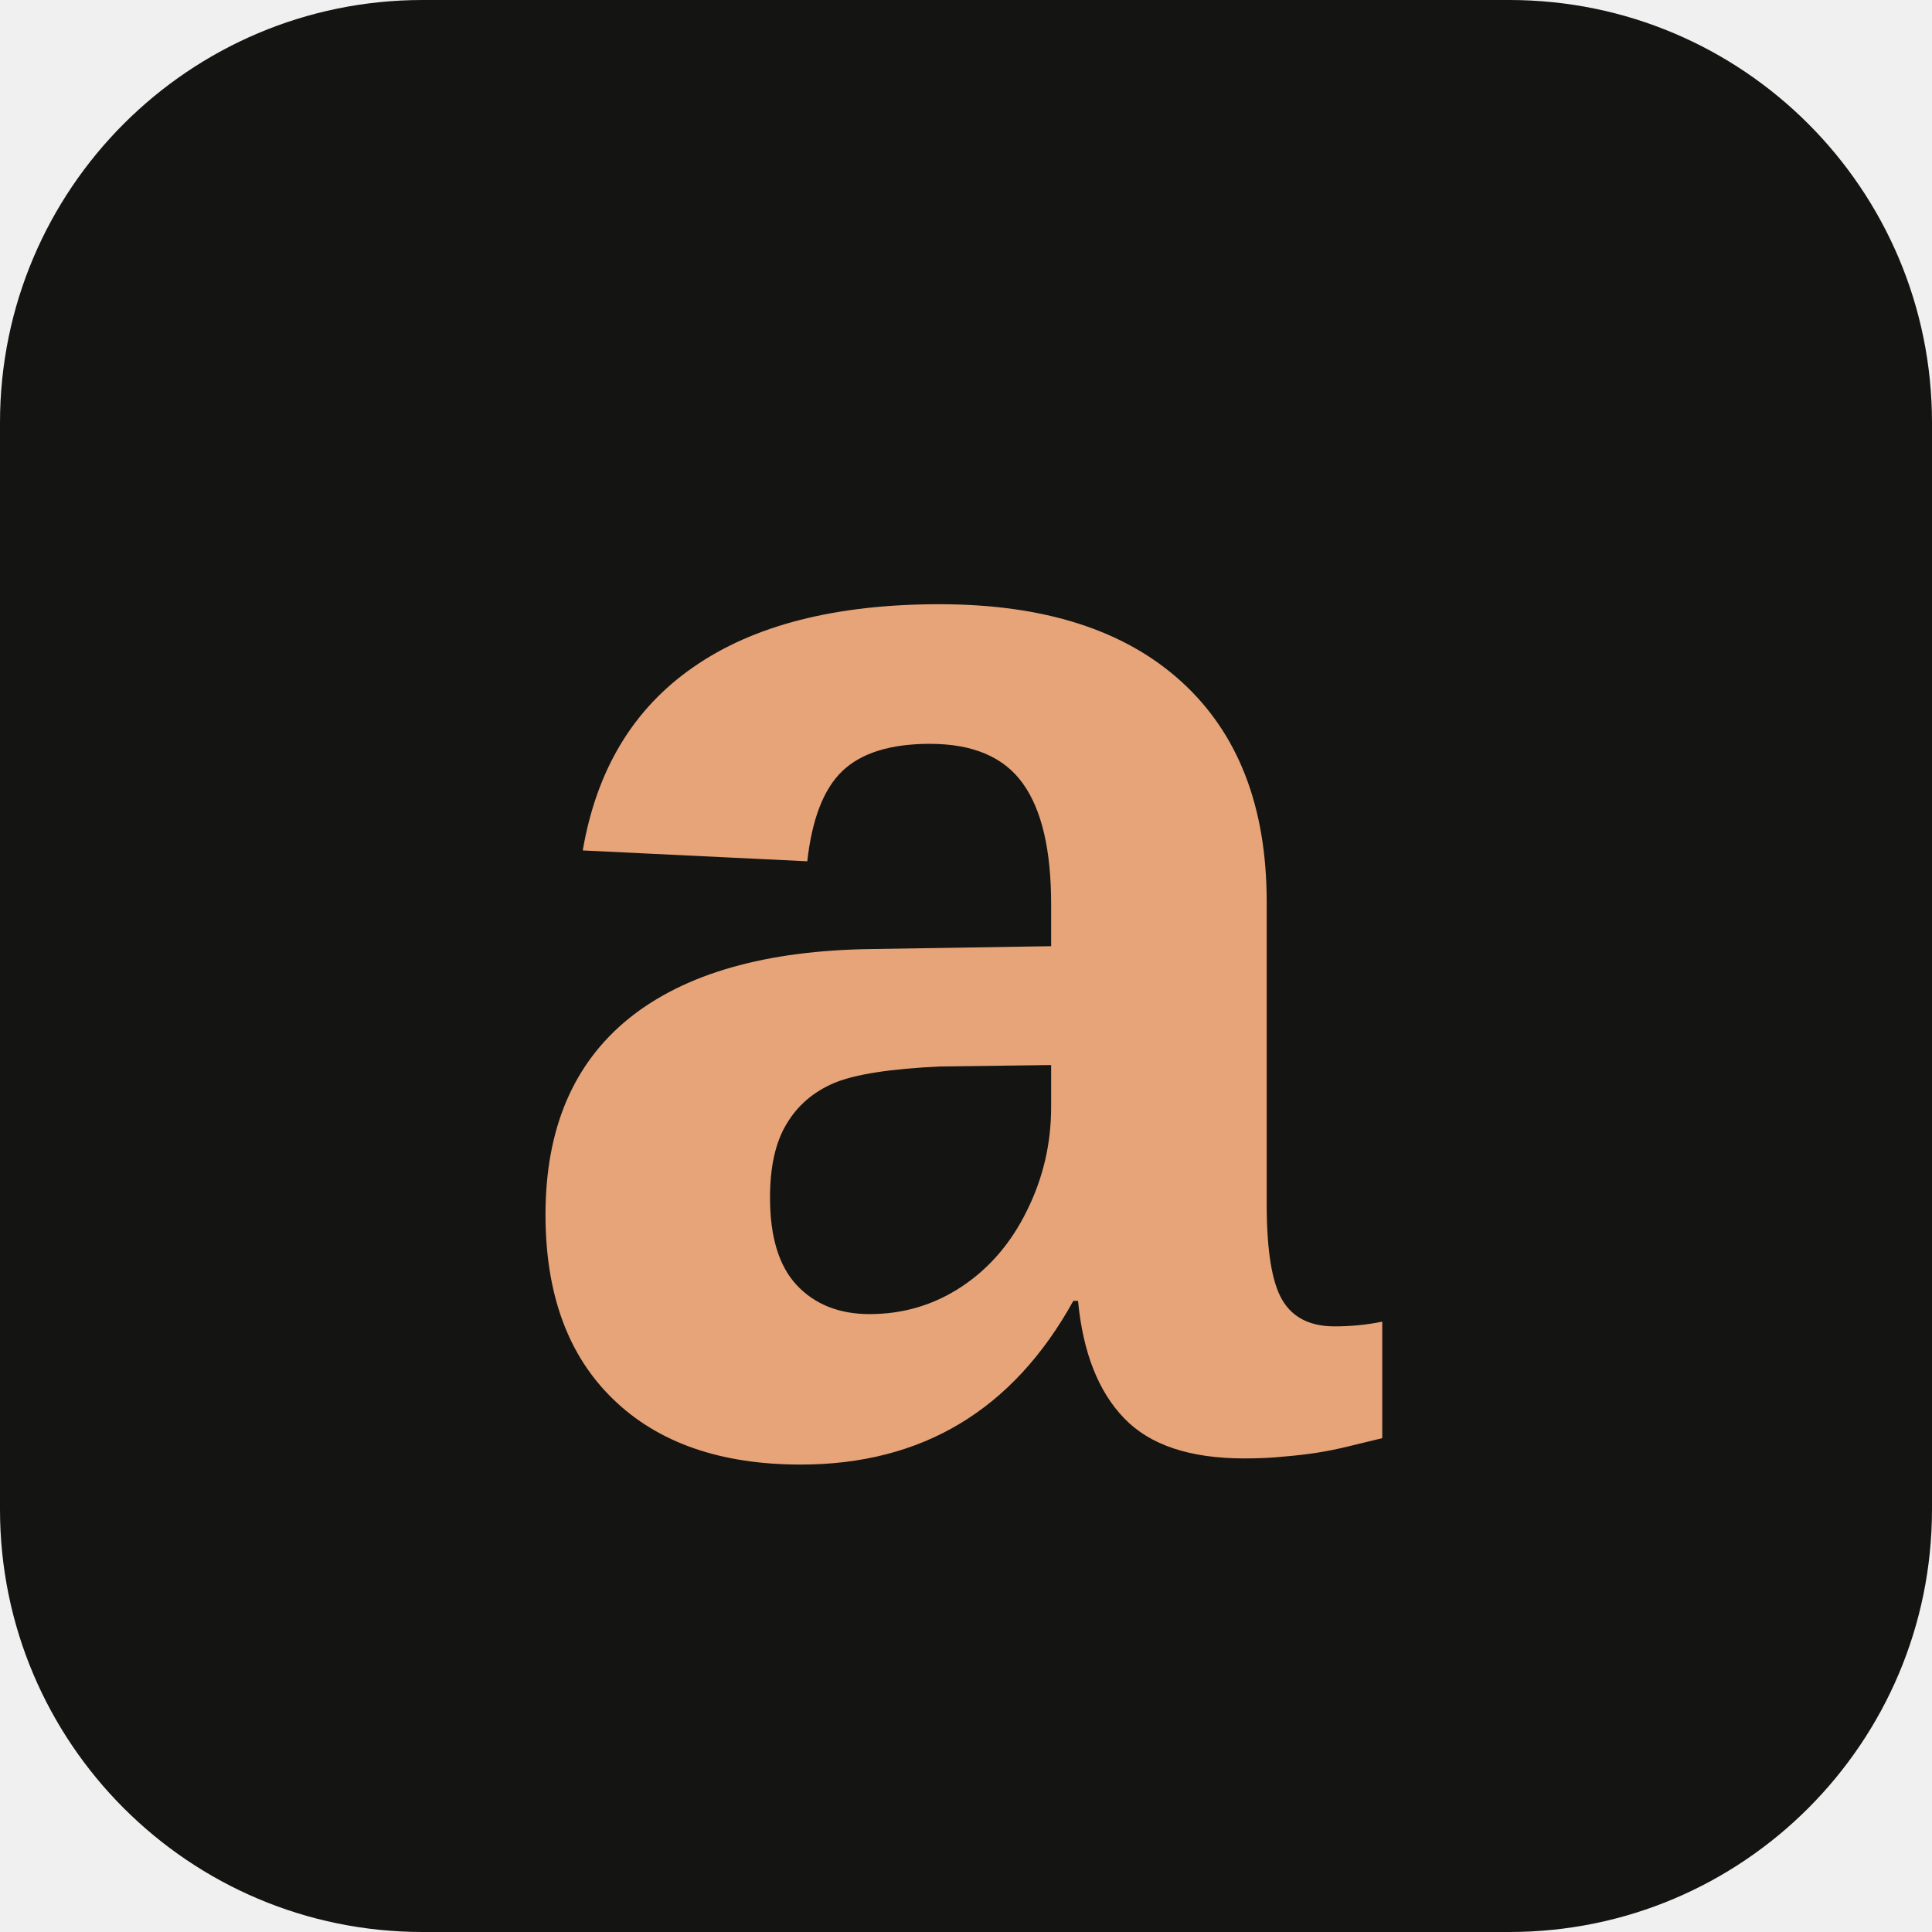
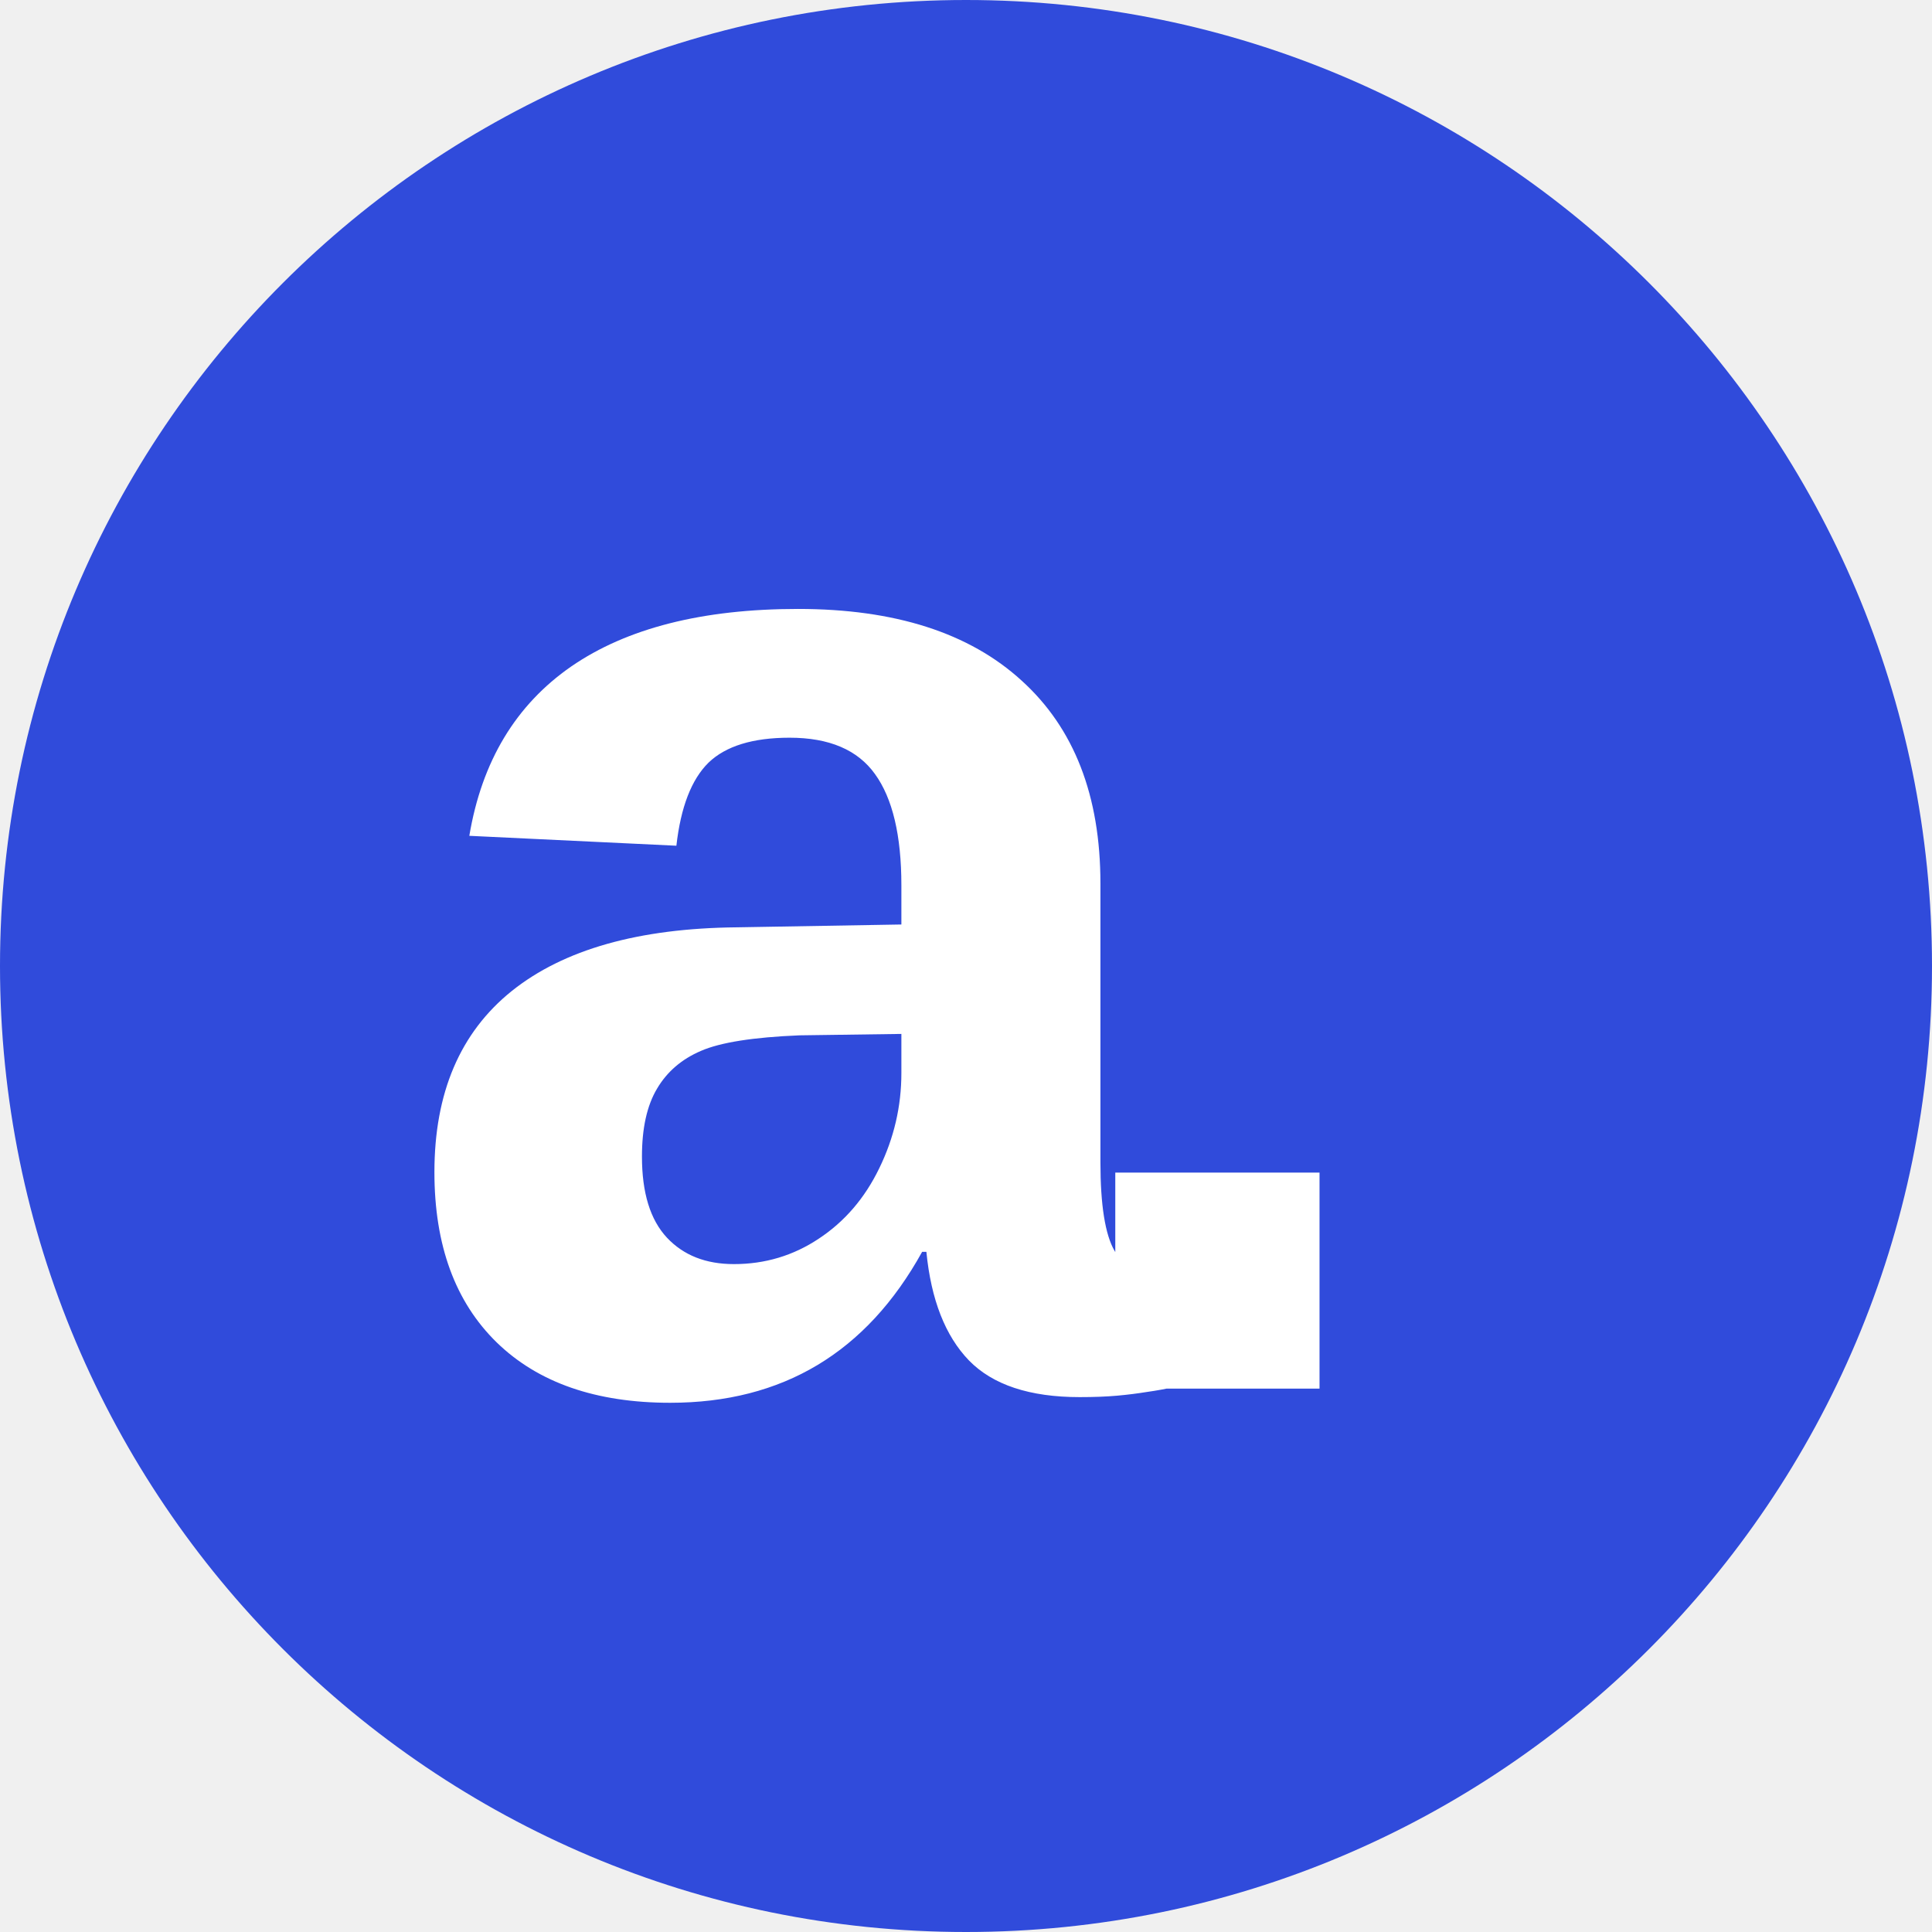
<svg xmlns="http://www.w3.org/2000/svg" viewBox="0 0 64 64">
-   <rect width="64" height="64" rx="14" fill="#141412" />
-   <text x="31" y="48" text-anchor="middle" fill="#e6a478" font-family="Arial,sans-serif" font-size="52" font-weight="700">a</text>
+   <rect width="64" height="64" rx="32" fill="#304bdb" />
+   <text x="30" y="46" text-anchor="middle" fill="#fff" font-family="Arial,sans-serif" font-size="48" font-weight="600" letter-spacing="-6">a.</text>
</svg>
